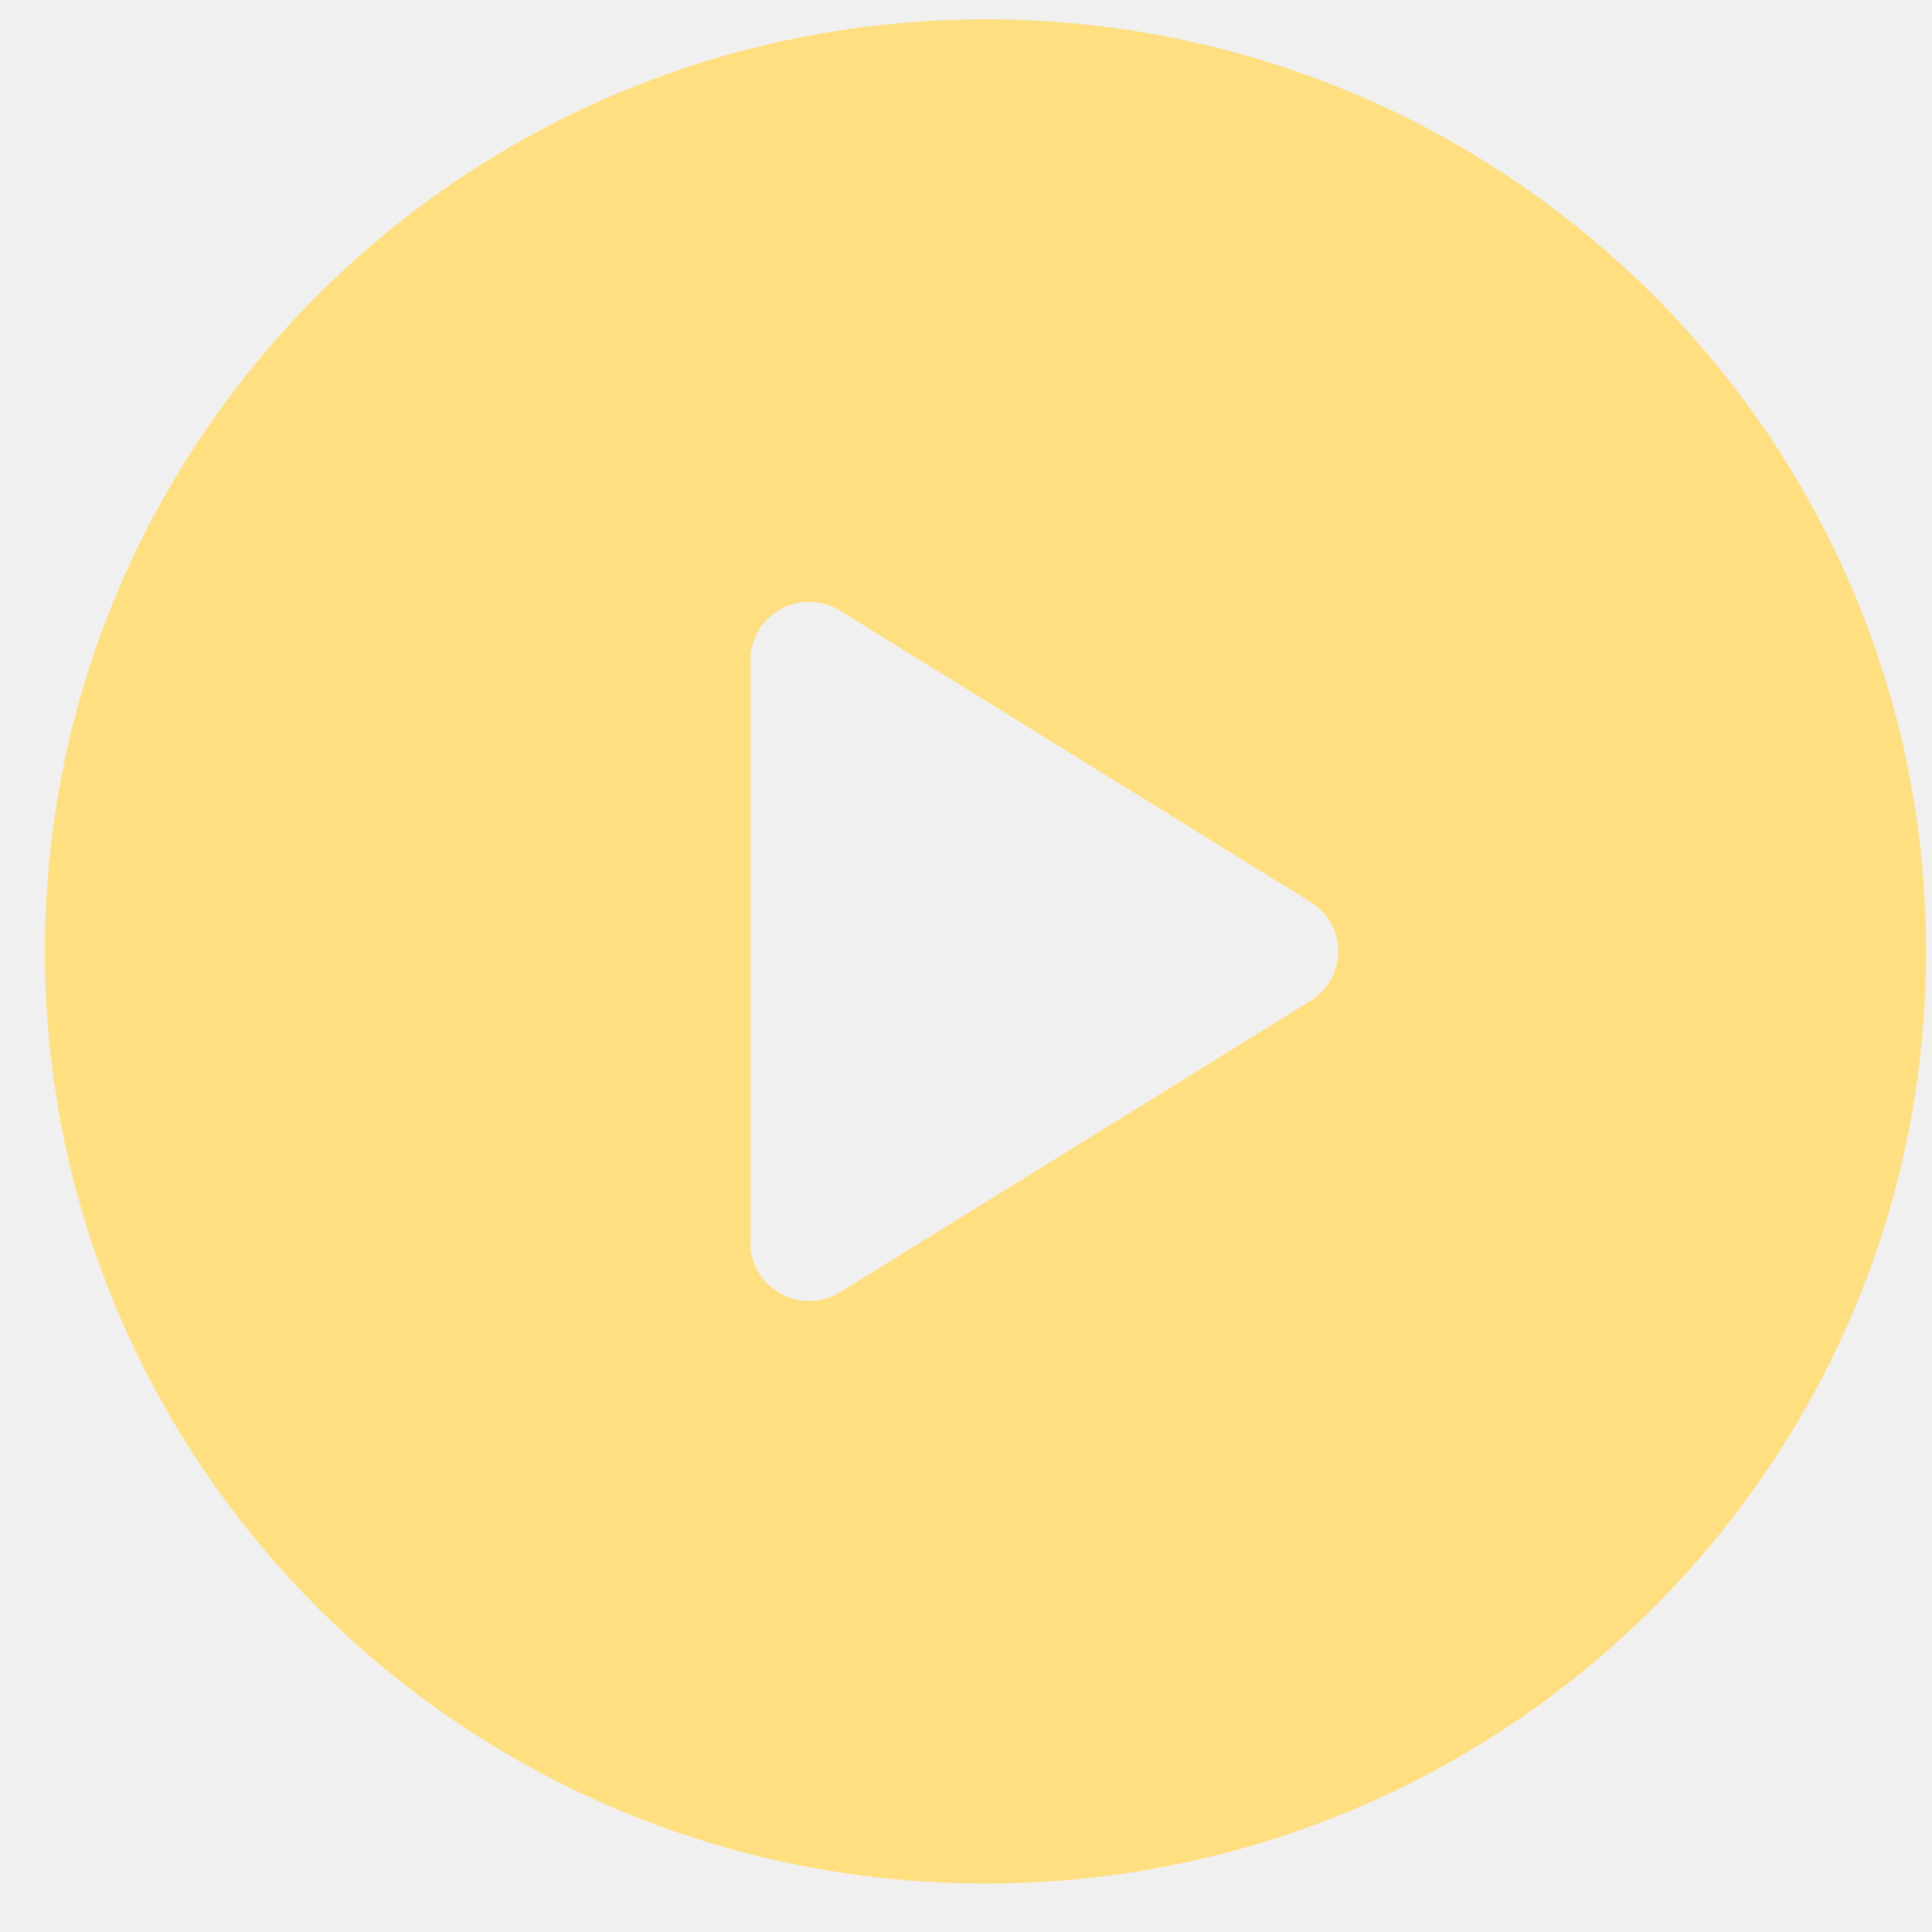
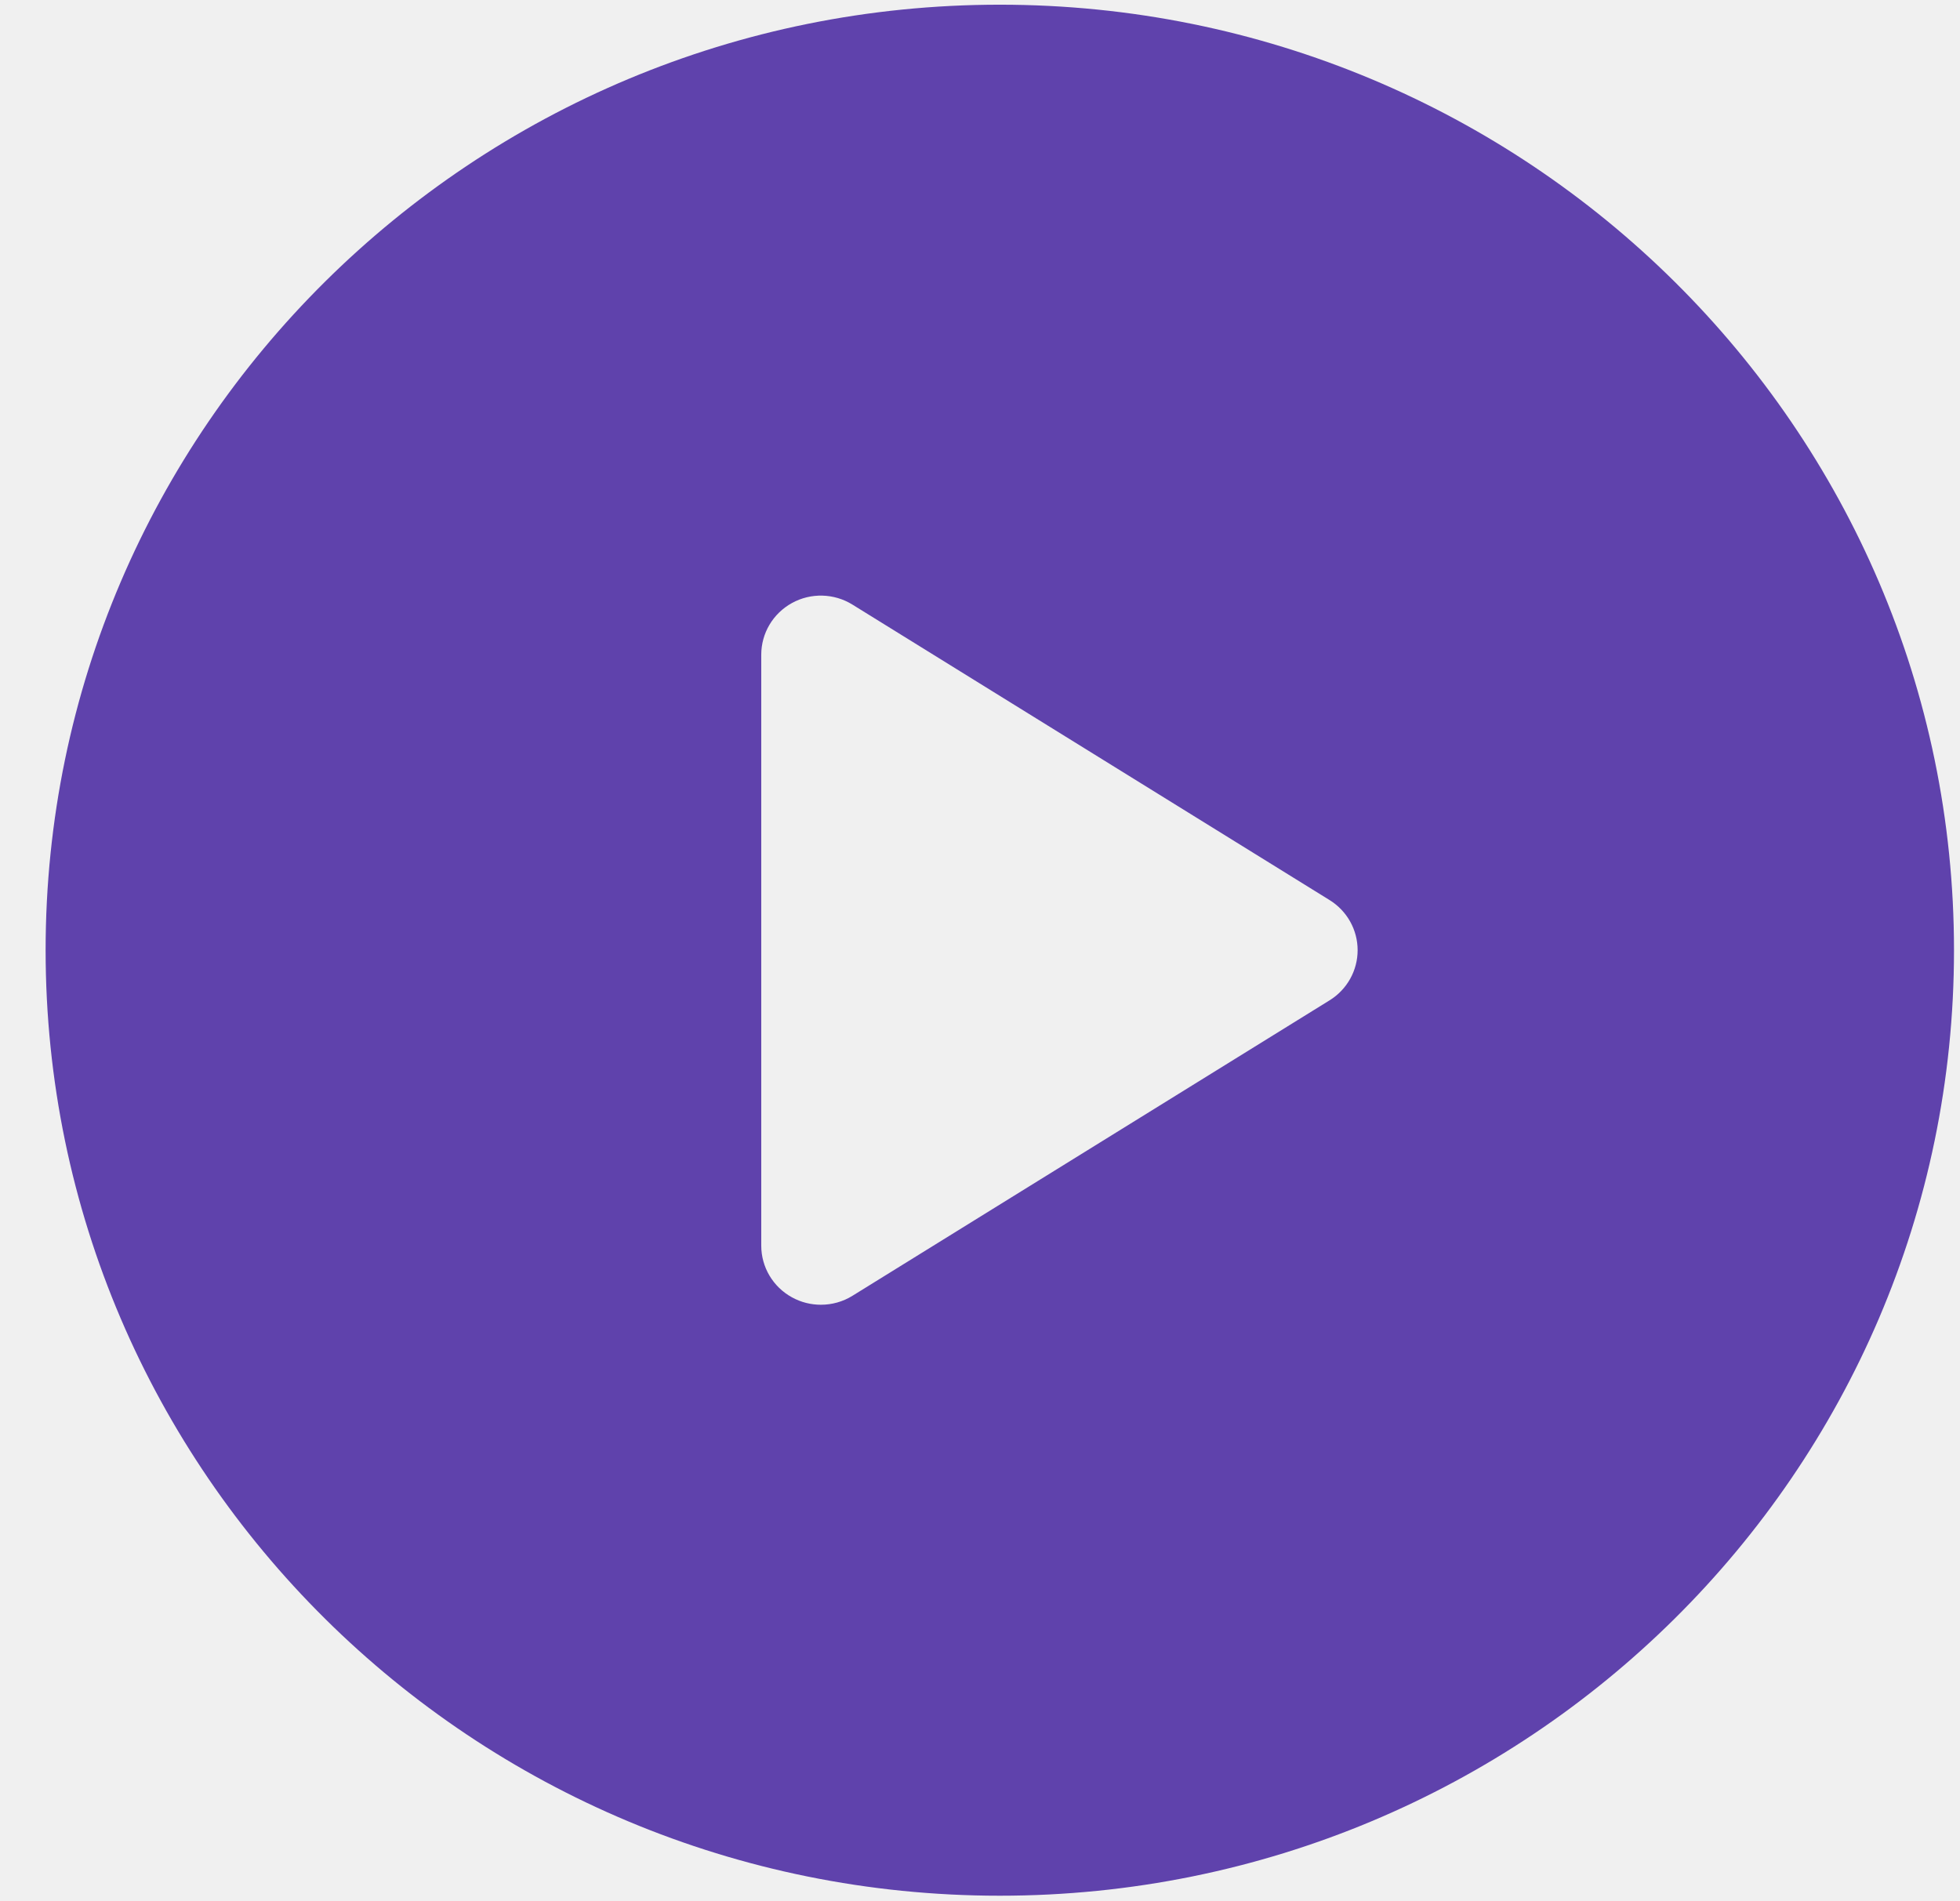
- <svg xmlns="http://www.w3.org/2000/svg" width="33" height="33" viewBox="0 0 33 33" fill="none">
+ <svg xmlns="http://www.w3.org/2000/svg" width="33" height="32" viewBox="0 0 33 32" fill="none">
  <g id="free-icon-play-button-109197 1">
-     <g clip-path="url(#clip0_2569_1654)">
-       <path id="Vector" d="M16.833 0.33C7.961 0.33 0.768 7.458 0.768 16.251C0.768 25.044 7.961 32.172 16.833 32.172C25.706 32.172 32.899 25.044 32.899 16.251C32.899 7.458 25.706 0.33 16.833 0.33ZM22.386 17.095L14.353 22.07C14.191 22.171 14.006 22.221 13.821 22.221C13.654 22.221 13.486 22.18 13.334 22.097C13.015 21.921 12.817 21.588 12.817 21.226V11.276C12.817 10.914 13.015 10.581 13.334 10.405C13.653 10.229 14.044 10.24 14.353 10.432L22.386 15.407C22.68 15.589 22.858 15.908 22.858 16.251C22.858 16.594 22.68 16.913 22.386 17.095Z" fill="#FFDF80" />
+     <g clip-path="url(#clip0_2569_12988)">
+       <path id="Vector" d="M16.833 0.079C7.961 0.079 0.768 7.207 0.768 16C0.768 24.793 7.961 31.921 16.833 31.921C25.706 31.921 32.899 24.793 32.899 16C32.899 7.207 25.706 0.079 16.833 0.079ZM22.386 16.844L14.353 21.819C14.191 21.92 14.006 21.97 13.821 21.97C13.654 21.97 13.486 21.929 13.334 21.845C13.015 21.67 12.817 21.337 12.817 20.975V11.024C12.817 10.662 13.015 10.33 13.334 10.154C13.653 9.978 14.044 9.989 14.353 10.181L22.386 15.156C22.68 15.338 22.858 15.657 22.858 16C22.858 16.343 22.68 16.662 22.386 16.844Z" fill="#5F42AC" />
    </g>
  </g>
  <defs>
-     <clipPath id="clip0_2569_1654">
-       <rect x="0.768" y="0.33" width="32.132" height="31.842" rx="8" fill="white" />
+     <clipPath id="clip0_2569_12988">
+       <rect x="0.768" y="0.079" width="32.132" height="31.842" rx="8" fill="white" />
    </clipPath>
  </defs>
</svg>
